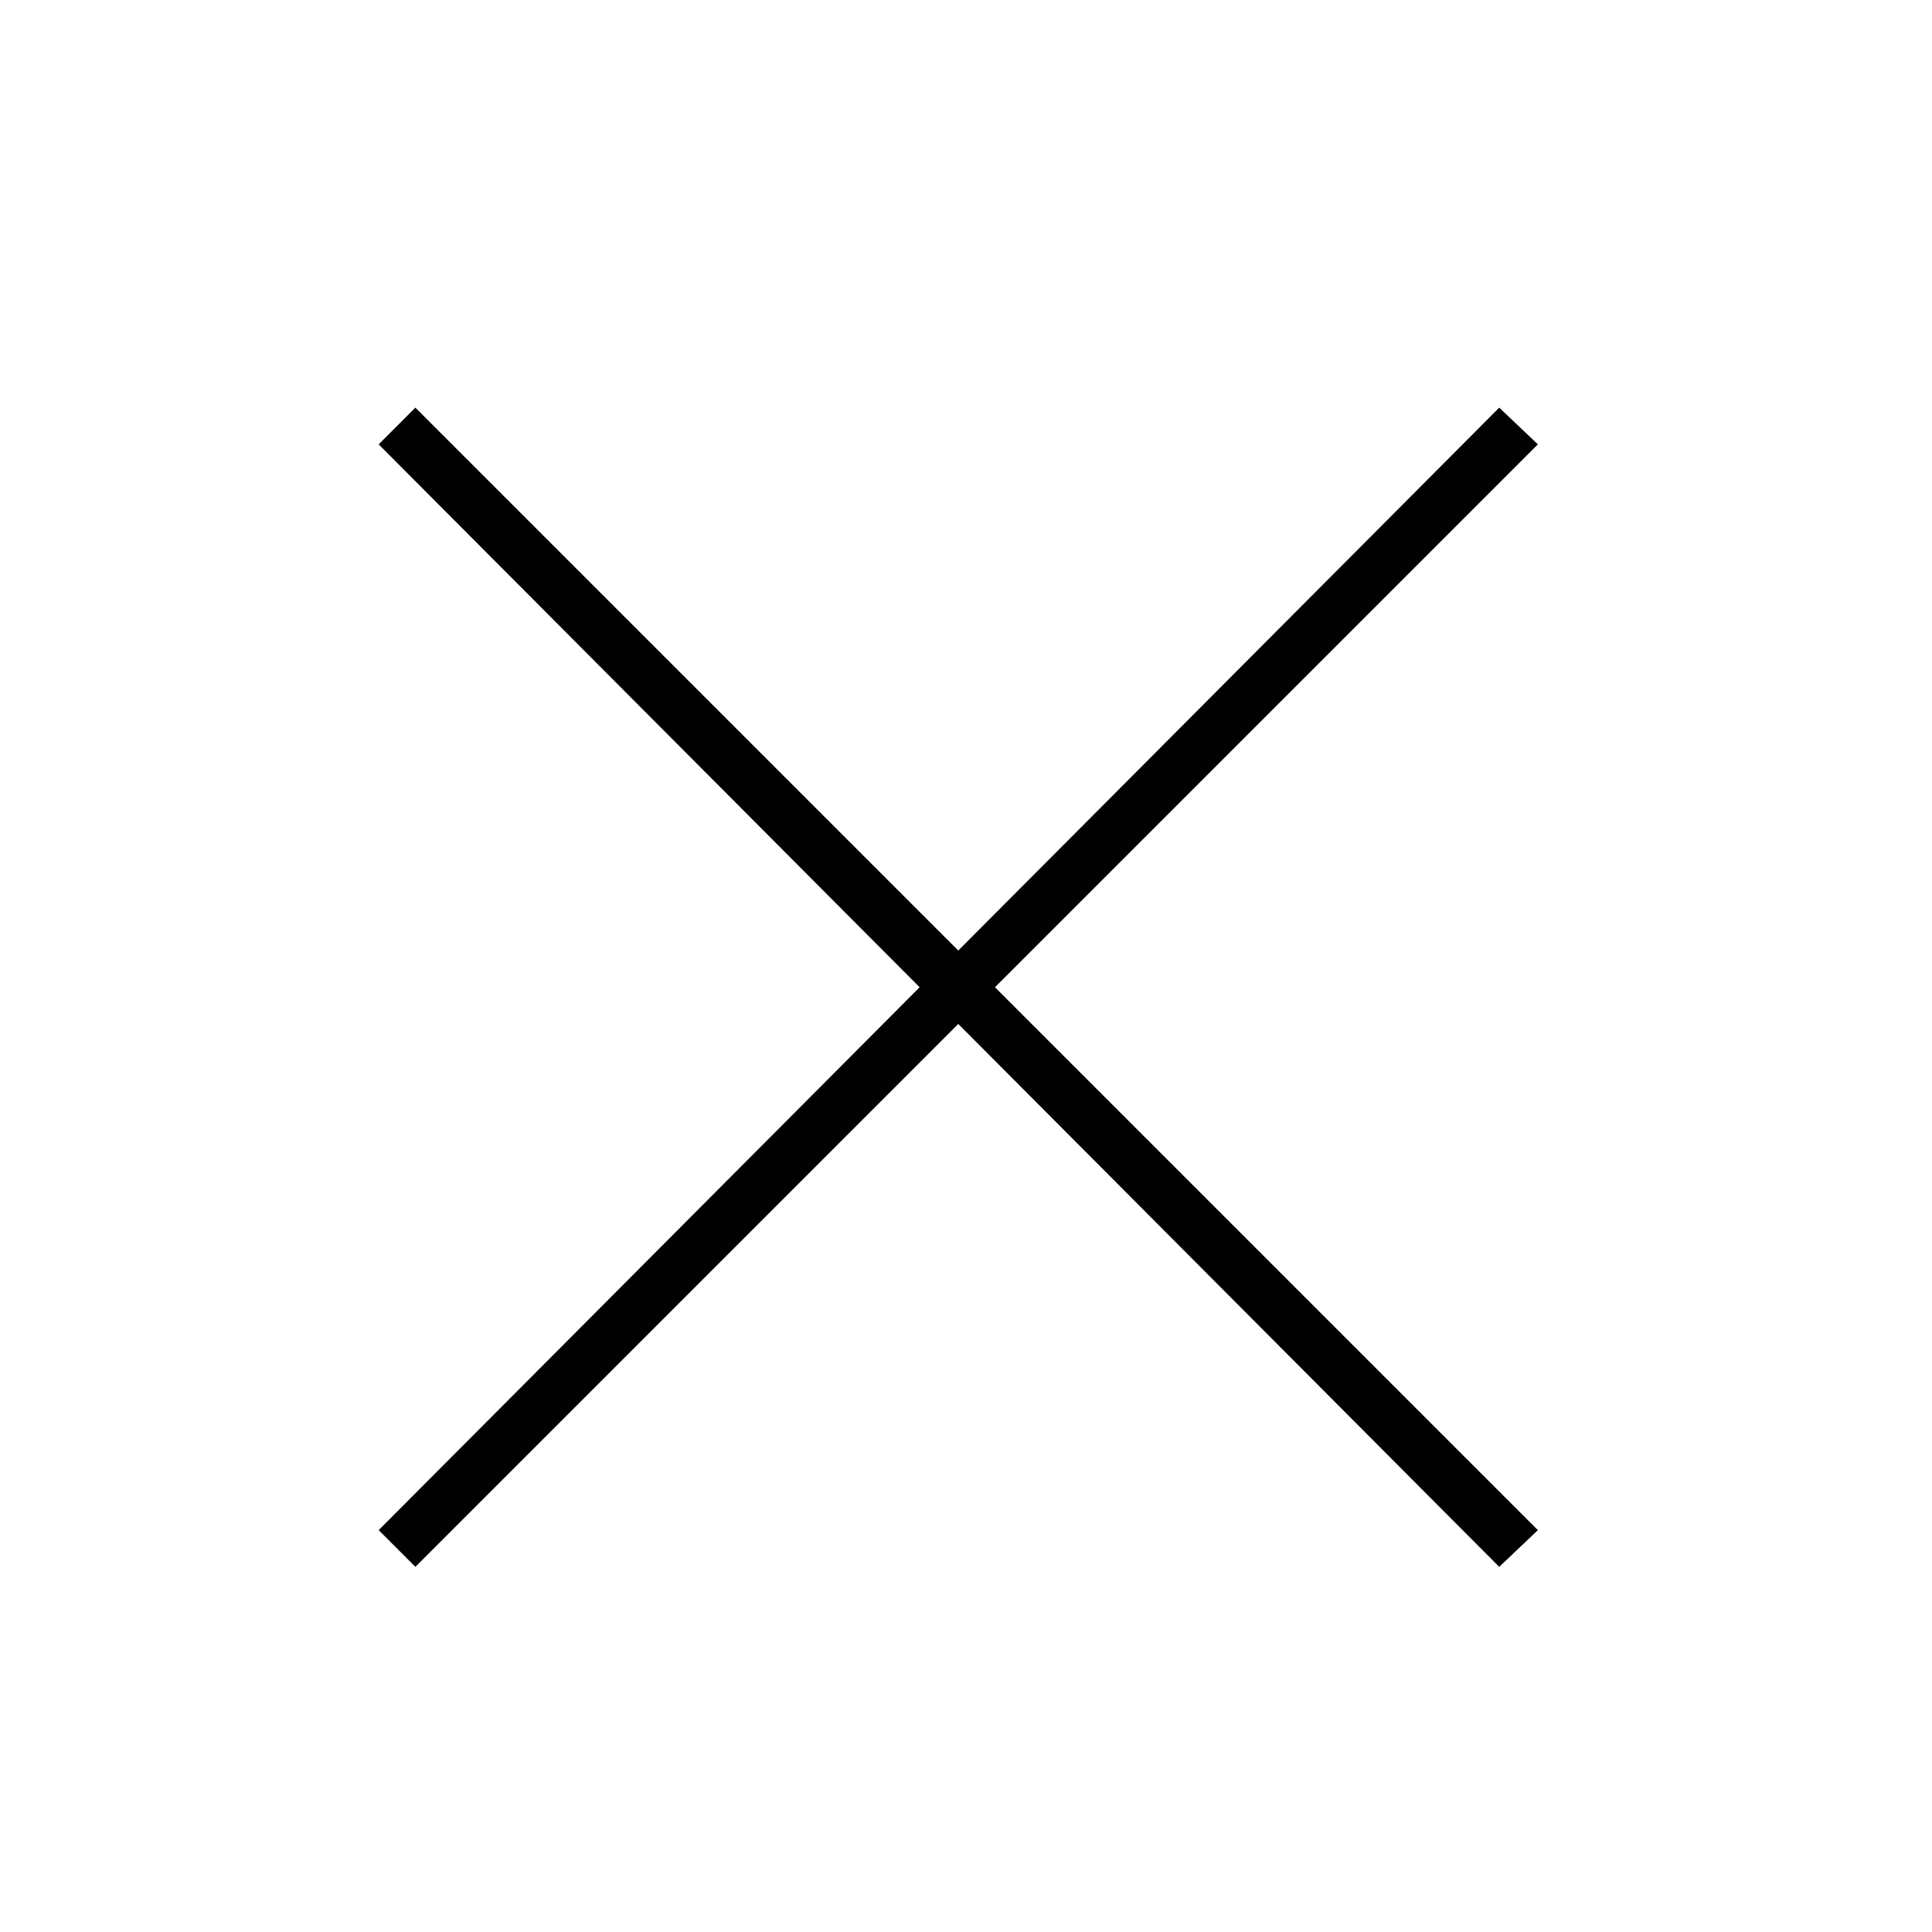
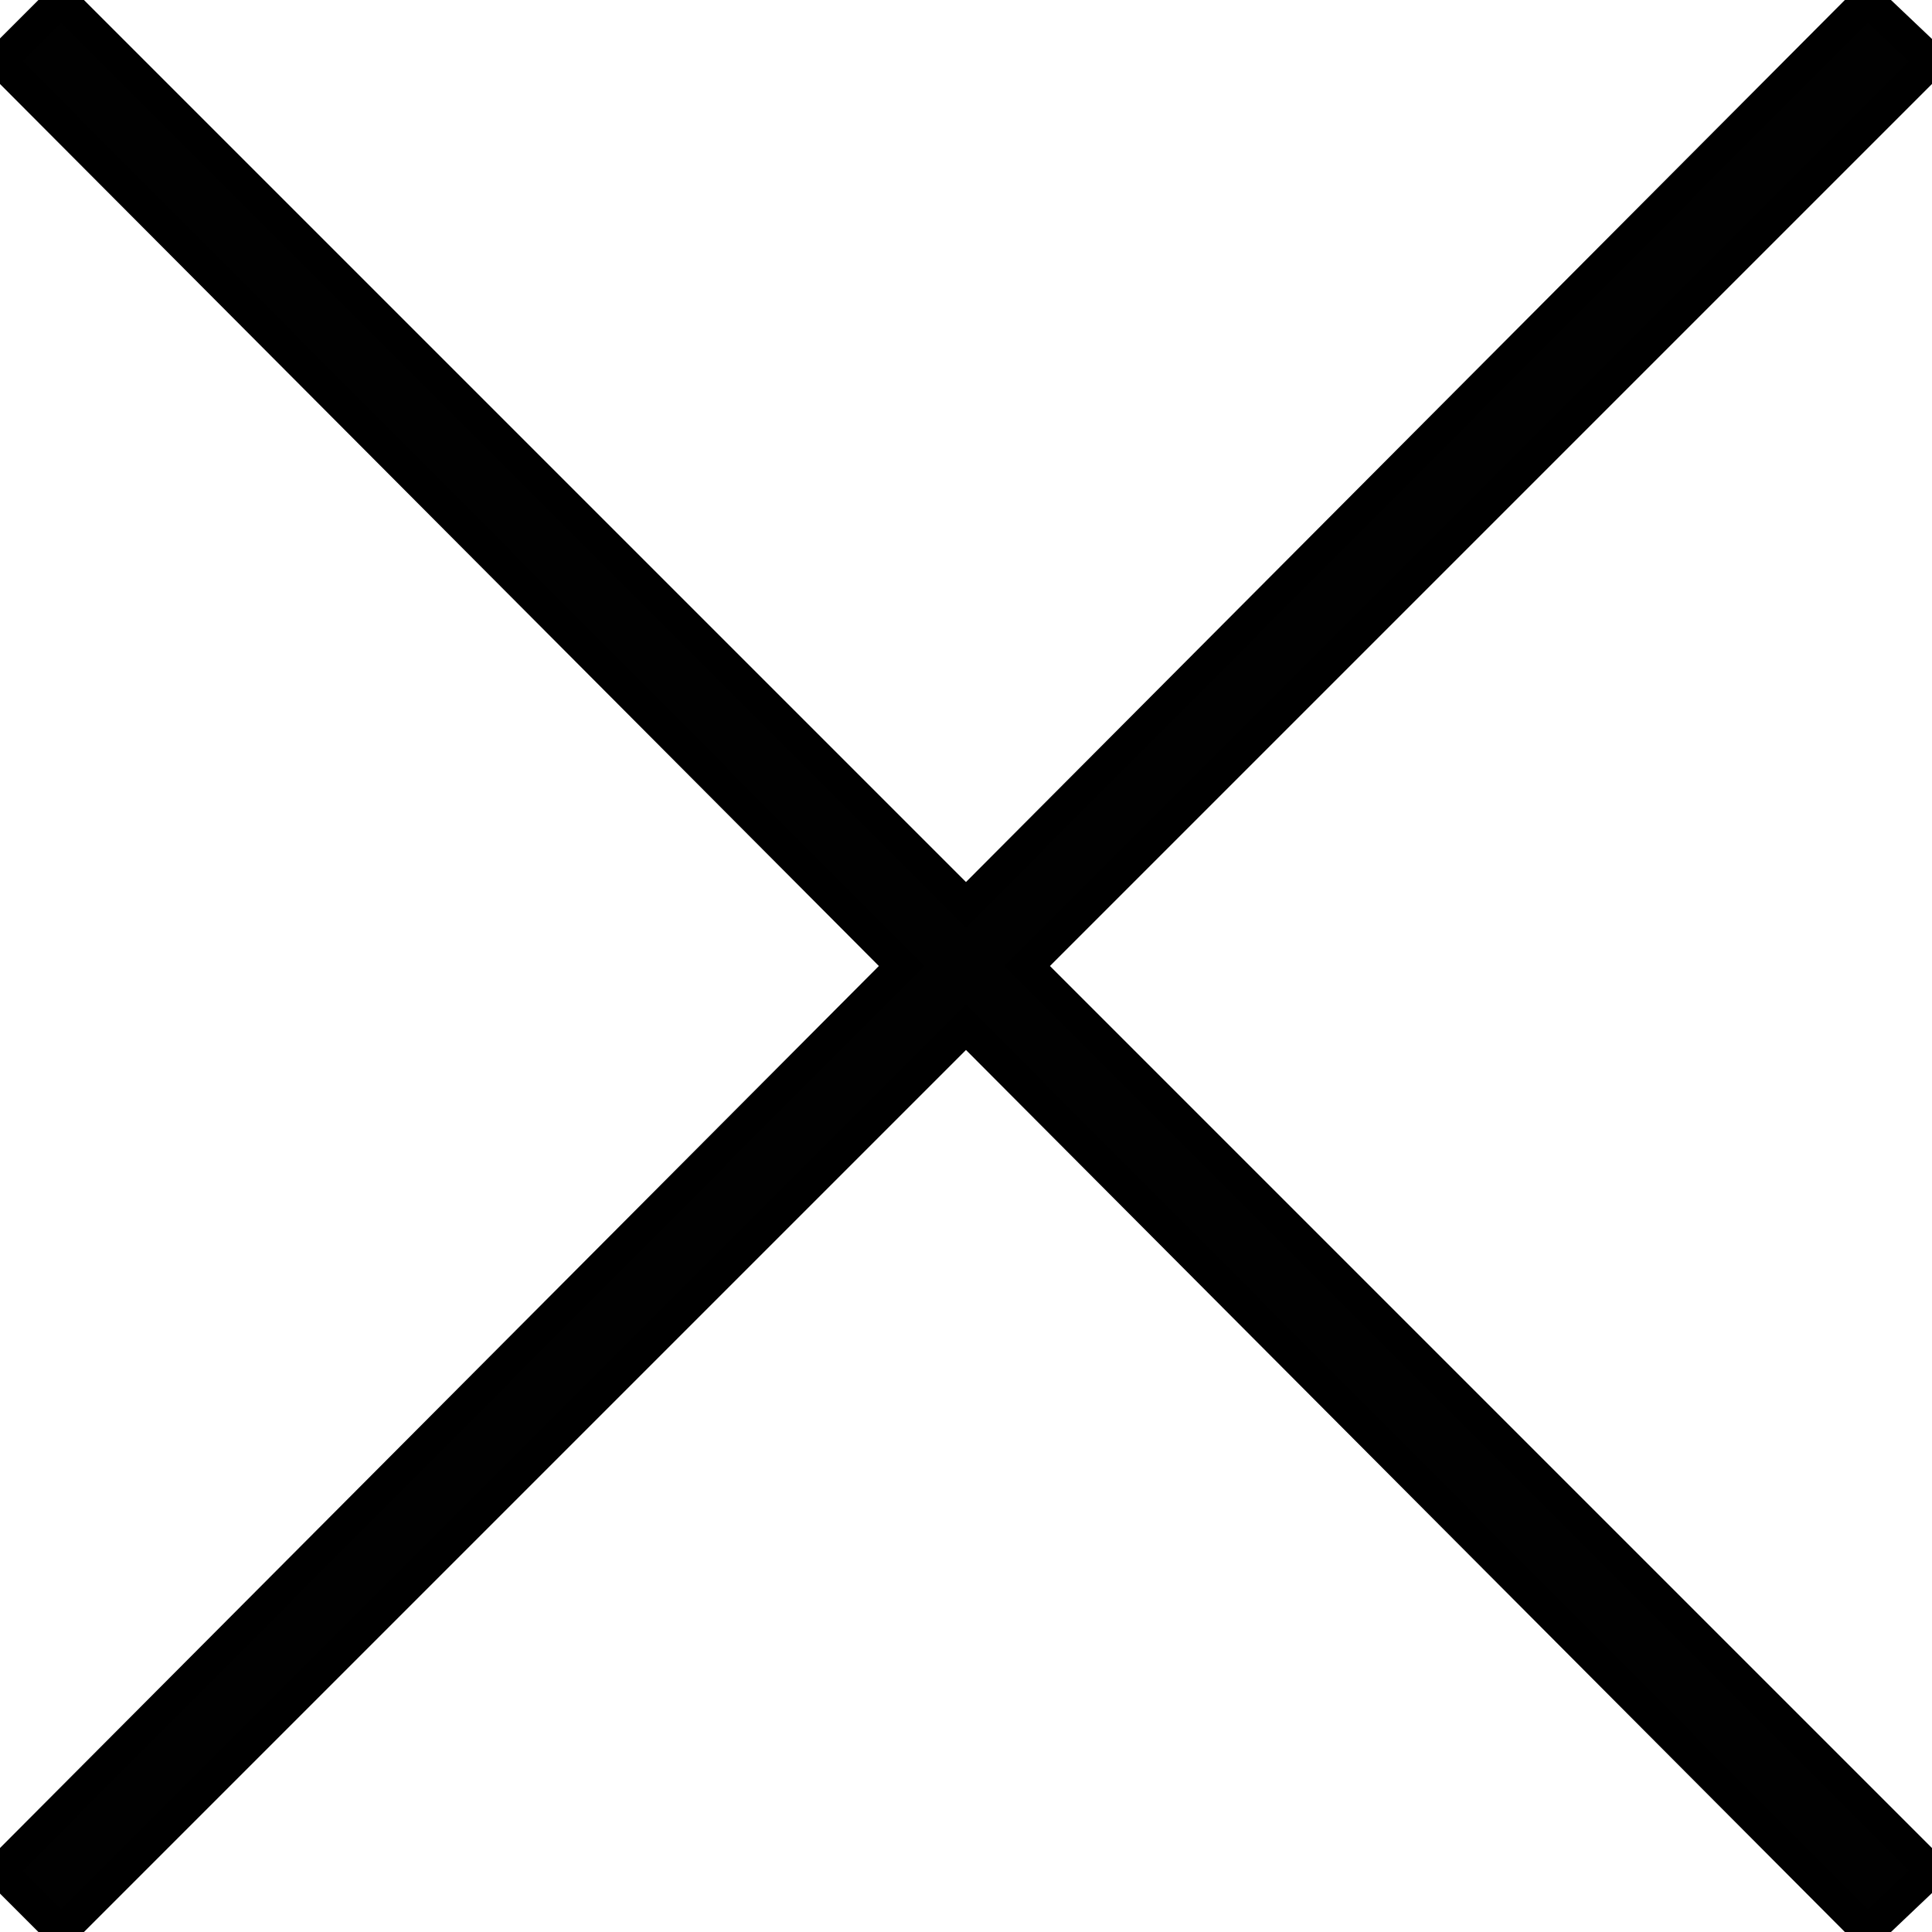
- <svg xmlns="http://www.w3.org/2000/svg" enable-background="new 0 0 100 100" id="Layer_1" version="1.1" viewBox="0 0 100 100" xml:space="preserve">
-   <polygon fill="#010101" points="77.6,21.1 49.6,49.2 21.5,21.1 19.6,23 47.6,51.1 19.6,79.2 21.5,81.1 49.6,53 77.6,81.1 79.6,79.2   51.5,51.1 79.6,23 " />
+ <svg xmlns="http://www.w3.org/2000/svg" enable-background="new 0 0 100 100" id="Layer_1" version="1.1" viewBox="0 0 60 60" xml:space="preserve" width="60" height="60">
+   <defs id="defs829" />
+   <polygon points="21.5,21.1 19.6,23 47.6,51.1 19.6,79.2 21.5,81.1 49.6,53 77.6,81.1 79.6,79.2 51.5,51.1 79.6,23 77.6,21.1 49.6,49.2 " id="polygon824" style="fill:#010101;stroke:#000000;stroke-opacity:1" transform="translate(-19.6,-21.1)" />
</svg>
